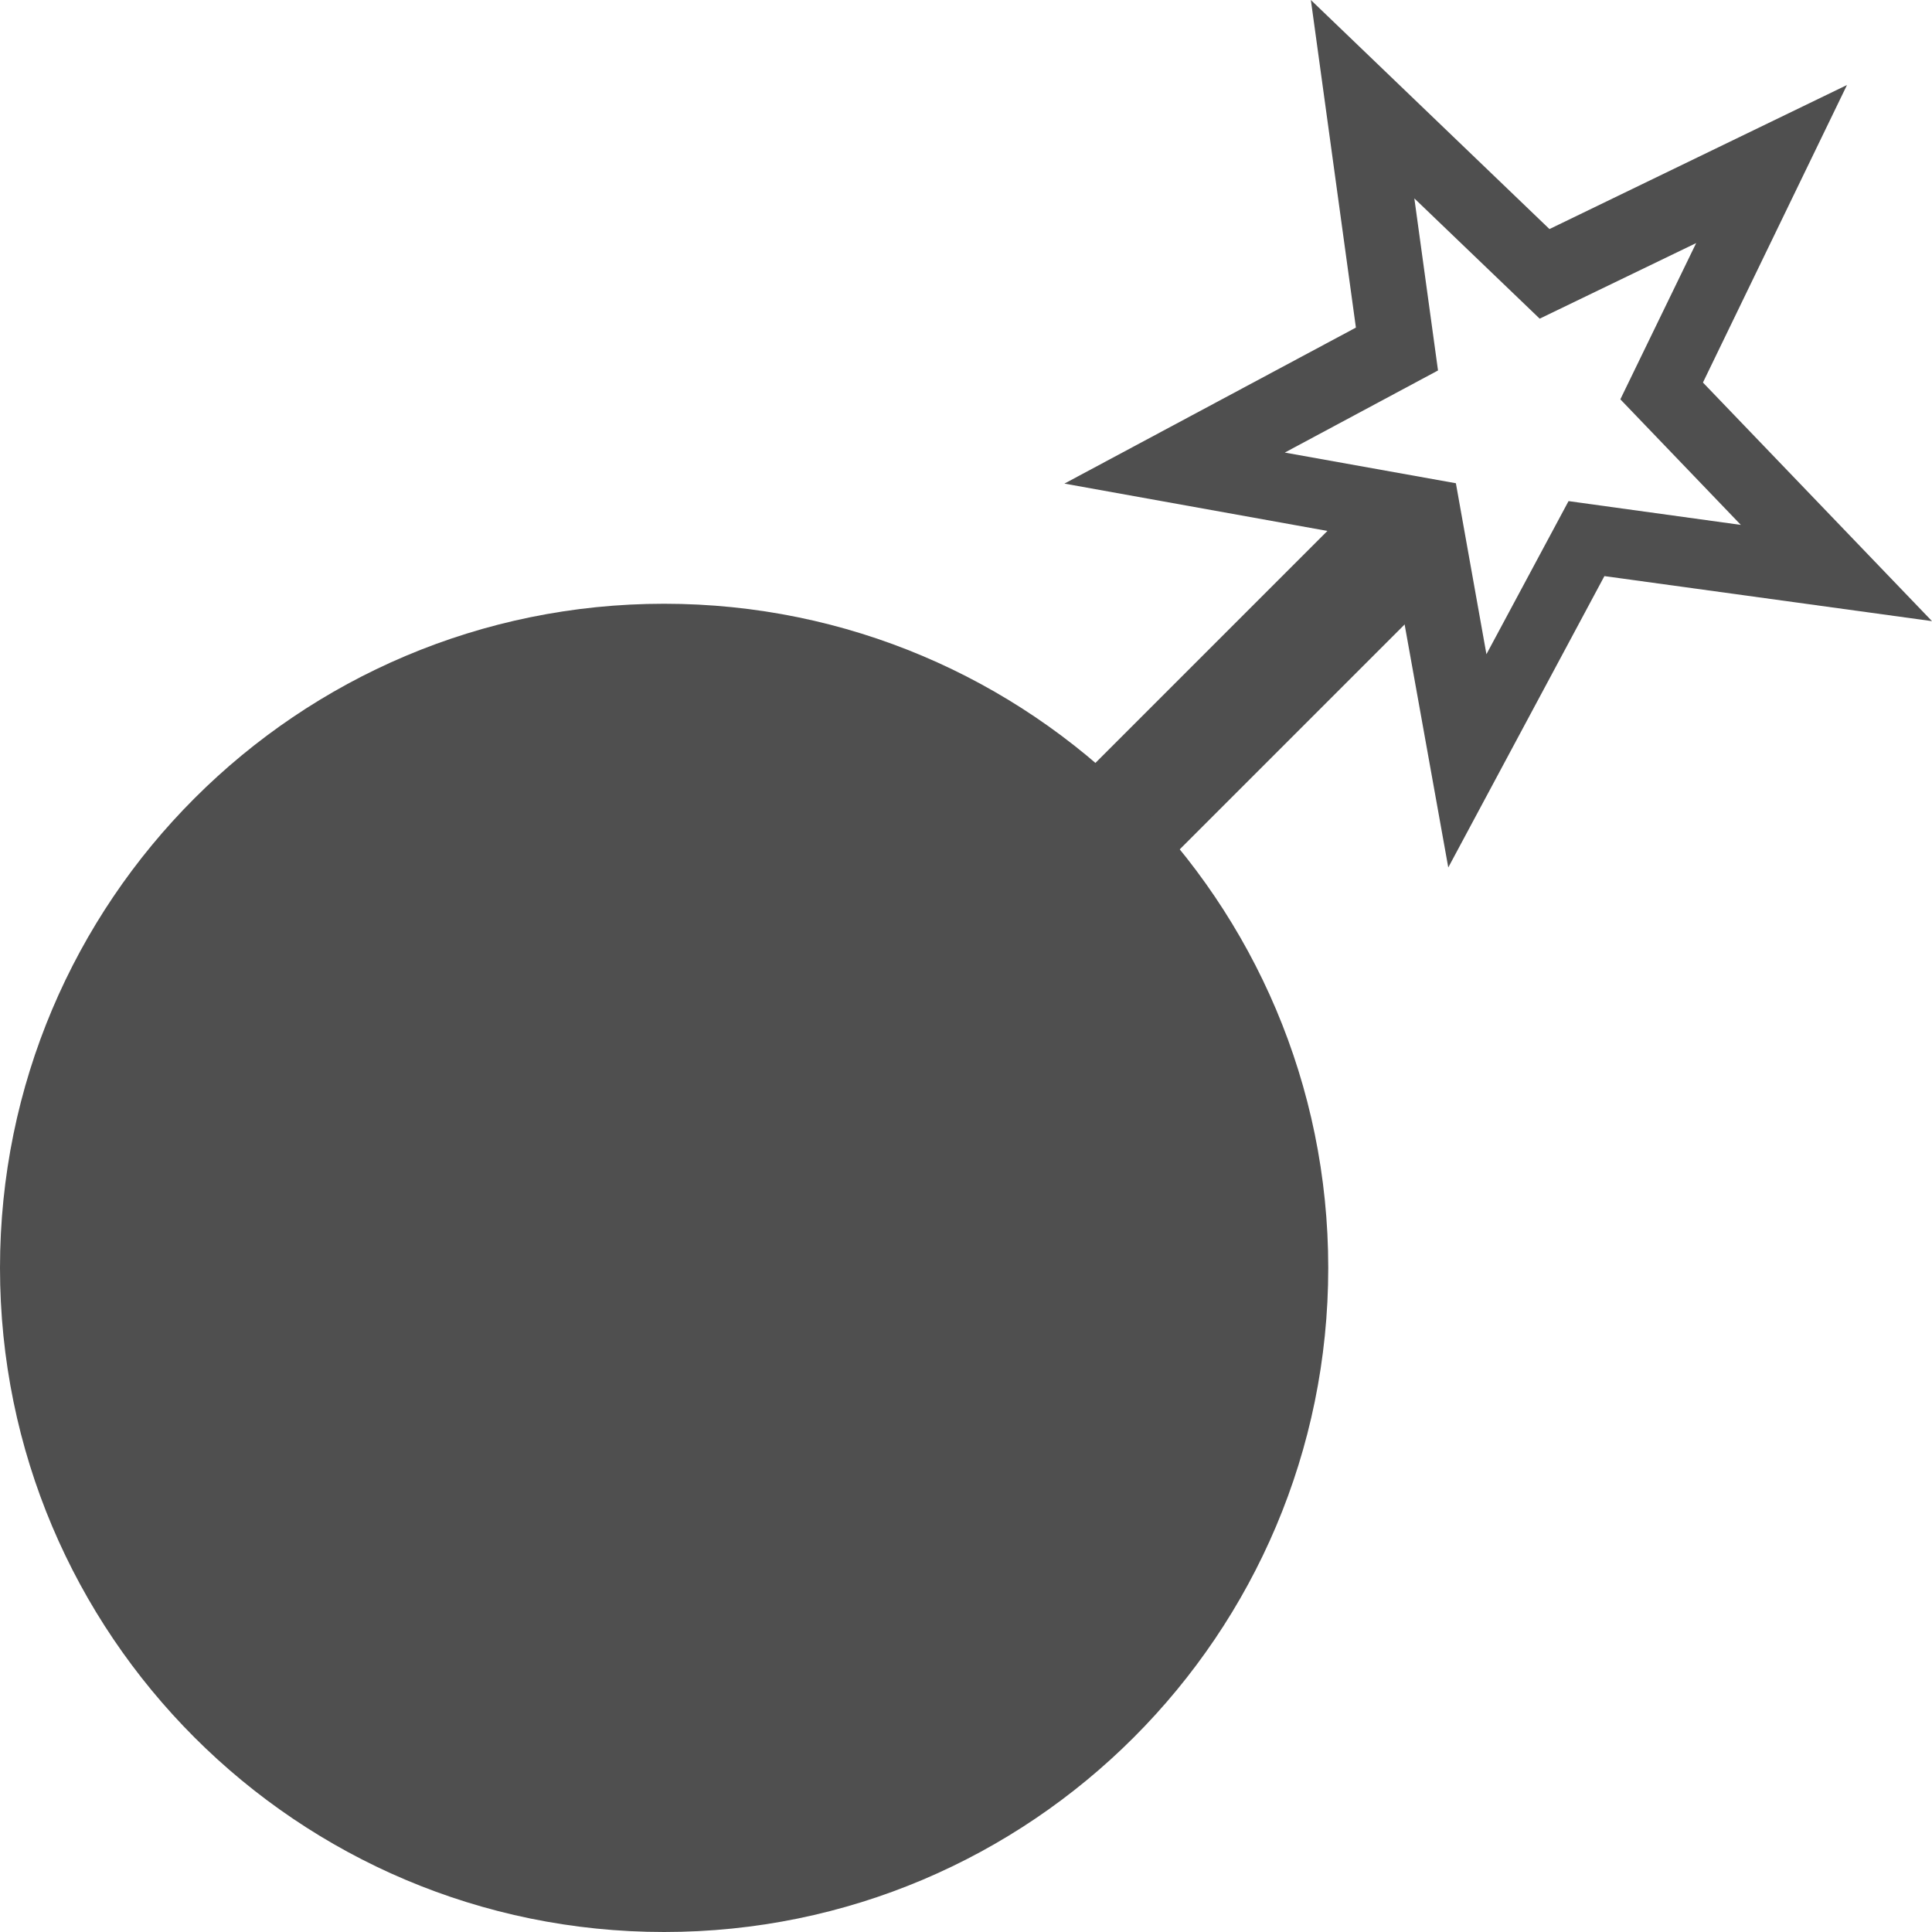
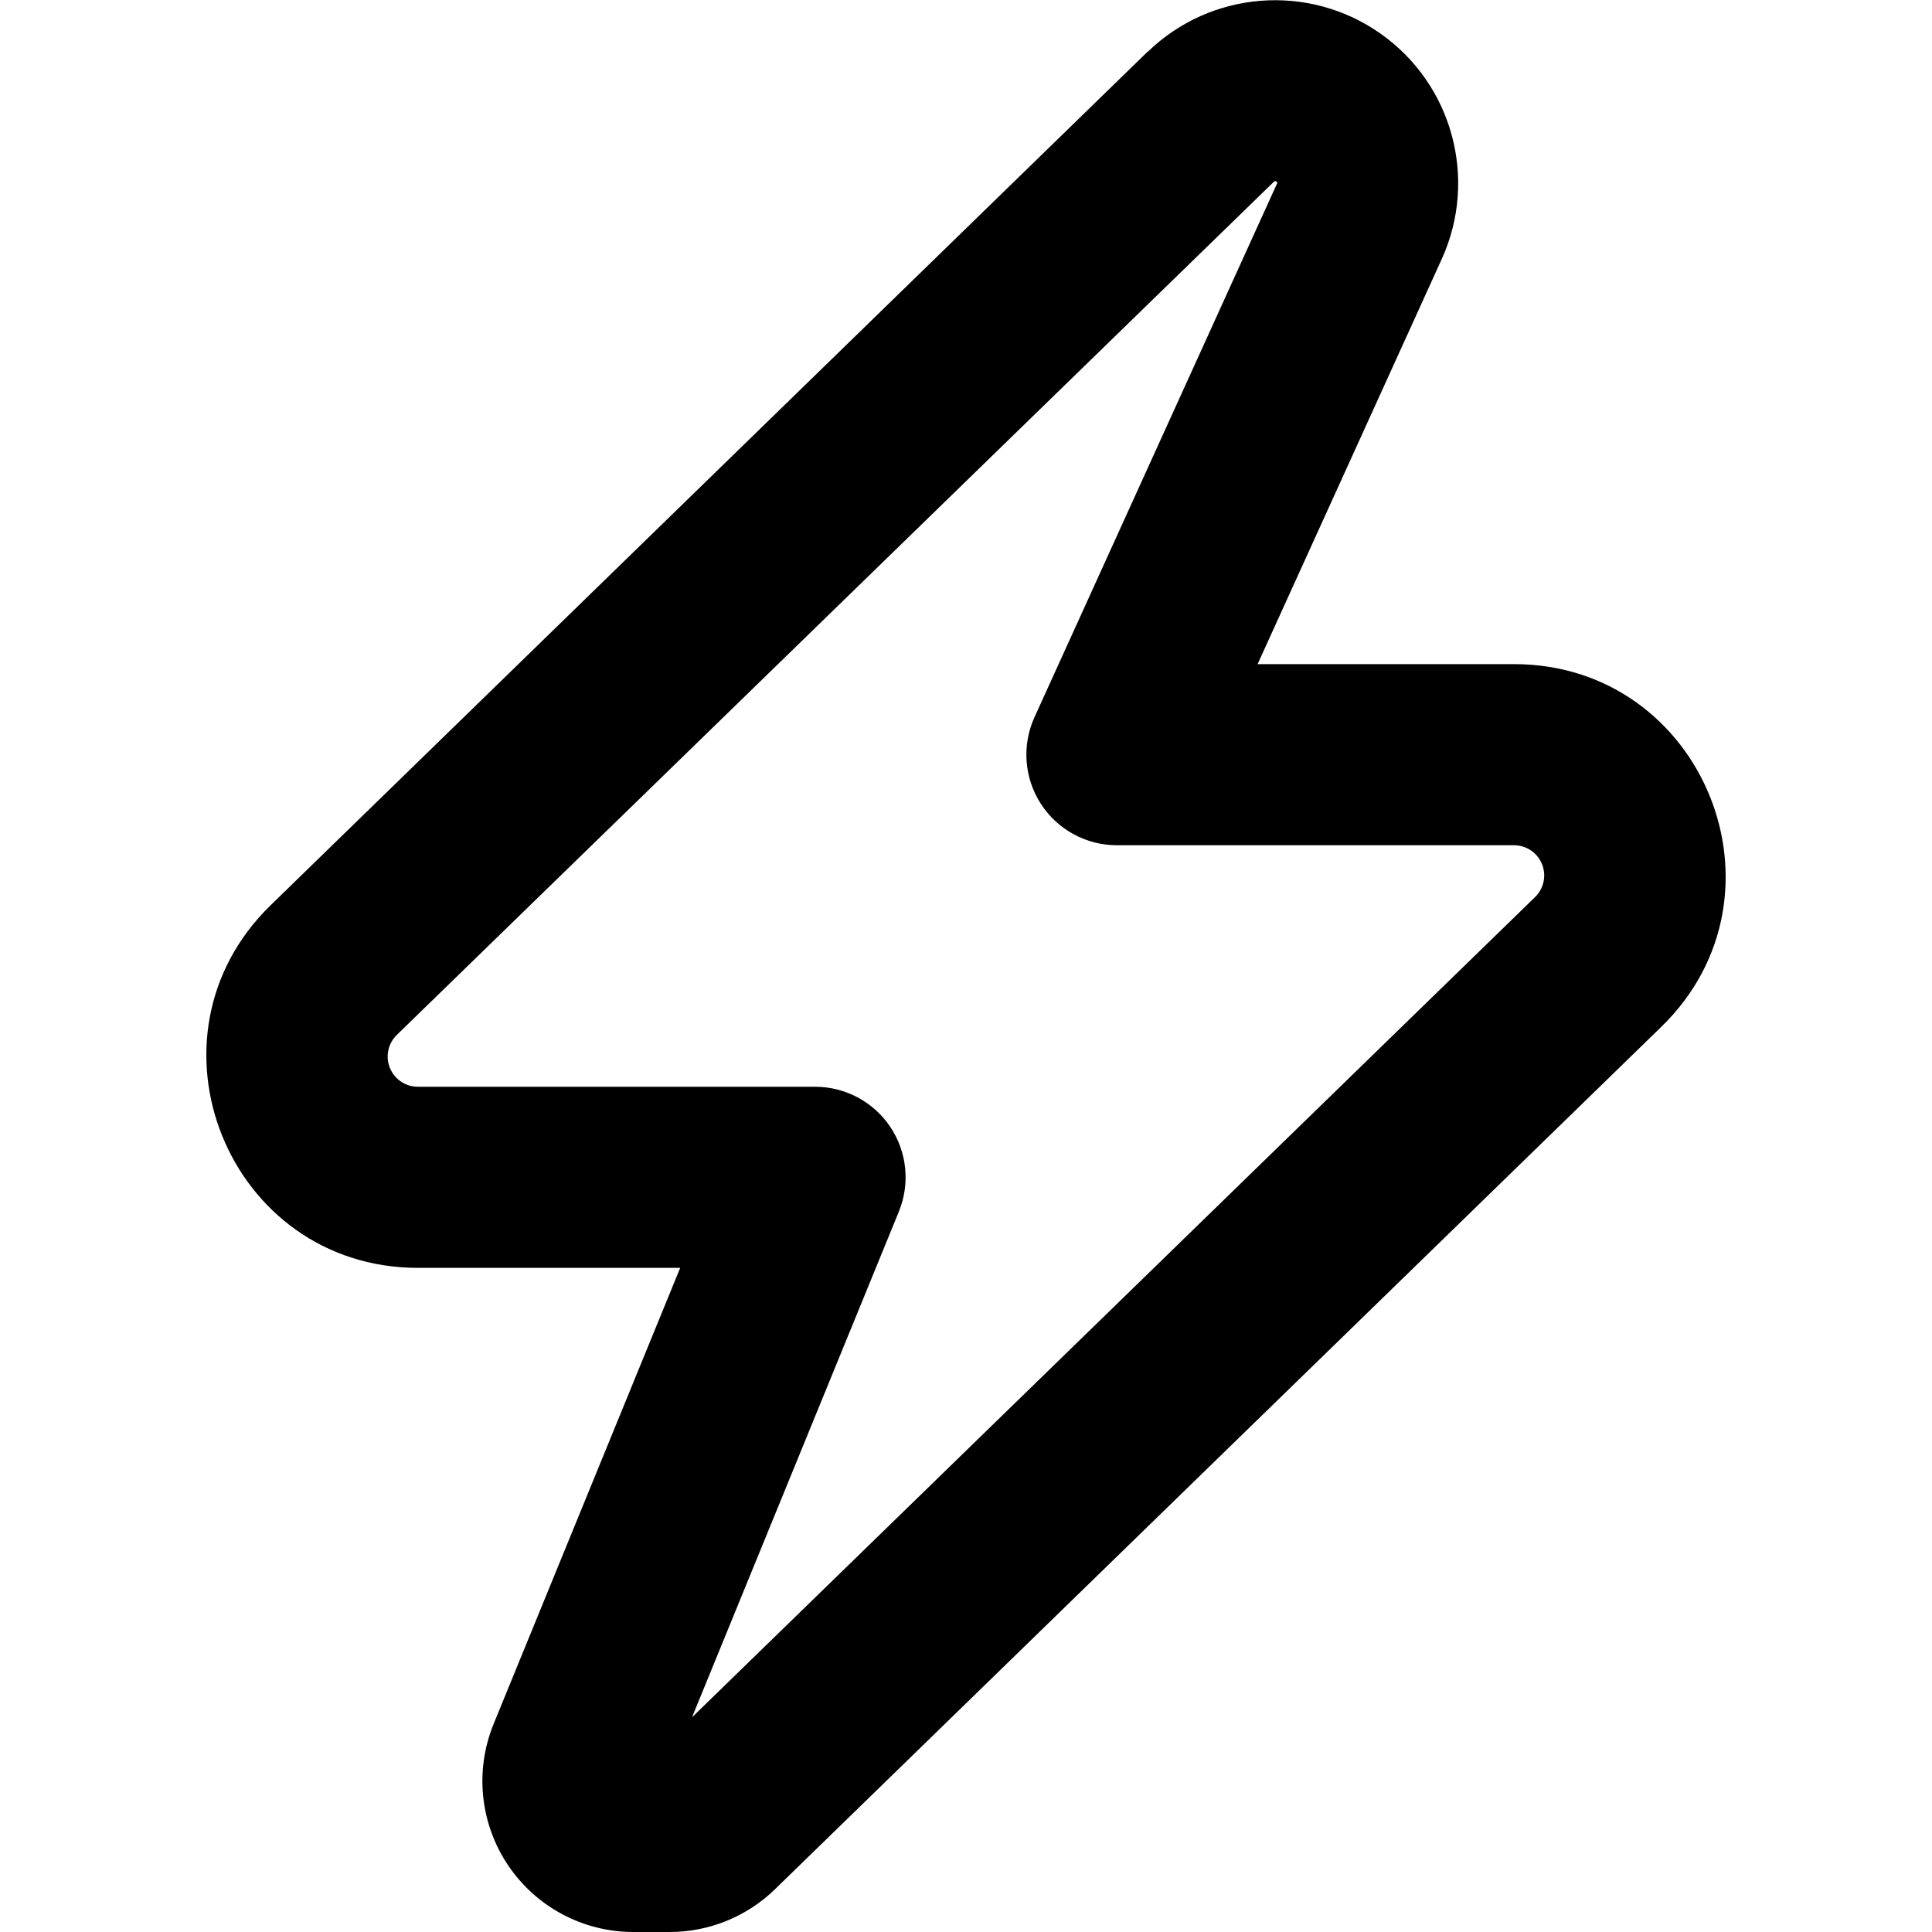
- <svg xmlns="http://www.w3.org/2000/svg" version="1.1" x="0" y="0" width="100%" height="100%" viewBox="0, 0, 16, 16">
-   <g id="Layer_1">
-     <g>
-       <path d="M11.36,4.03 L12.067,4.737 L9.082,7.722 L8.375,7.015 L11.36,4.03 z" fill="#4F4F4F" />
-       <path d="M5.5,16 C2.462,16 0,13.537 0,10.5 C0,7.463 2.462,5 5.5,5 C8.537,5 11,7.463 11,10.5 C11,13.537 8.537,16 5.5,16 z" fill="#4F4F4F" />
-       <path d="M15.296,0.704 L14.103,3.168 L16,5.144 L13.287,4.771 L11.994,7.184 L11.51,4.49 L8.815,4.005 L11.229,2.713 L10.856,-0 L12.832,1.897 L15.296,0.704 z M14.047,2.013 L12.751,2.639 L11.713,1.643 L11.909,3.068 L10.64,3.748 L12.057,4.002 L12.31,5.418 L12.99,4.15 L14.417,4.347 L13.419,3.307 L14.047,2.013 z" fill="#4F4F4F" />
-     </g>
-   </g>
+ <svg xmlns="http://www.w3.org/2000/svg" width="16" height="16" viewBox="0 0 16 16">
+   <path fill-rule="evenodd" d="M10.561 1.5a.016.016 0 00-.01.004L3.286 8.571A.25.25 0 003.462 9H6.75a.75.75 0 01.694 1.034l-1.713 4.188 6.982-6.793A.25.25 0 0012.538 7H9.25a.75.75 0 01-.683-1.06l2.008-4.418.003-.006a.02.02 0 00-.004-.009.02.02 0 00-.006-.006L10.56 1.5zM9.504.43a1.516 1.516 0 012.437 1.713L10.415 5.5h2.123c1.57 0 2.346 1.909 1.22 3.004l-7.34 7.142a1.25 1.25 0 01-.871.354h-.302a1.25 1.25 0 01-1.157-1.723L5.633 10.5H3.462c-1.57 0-2.346-1.909-1.22-3.004L9.503.429z" />
</svg>
